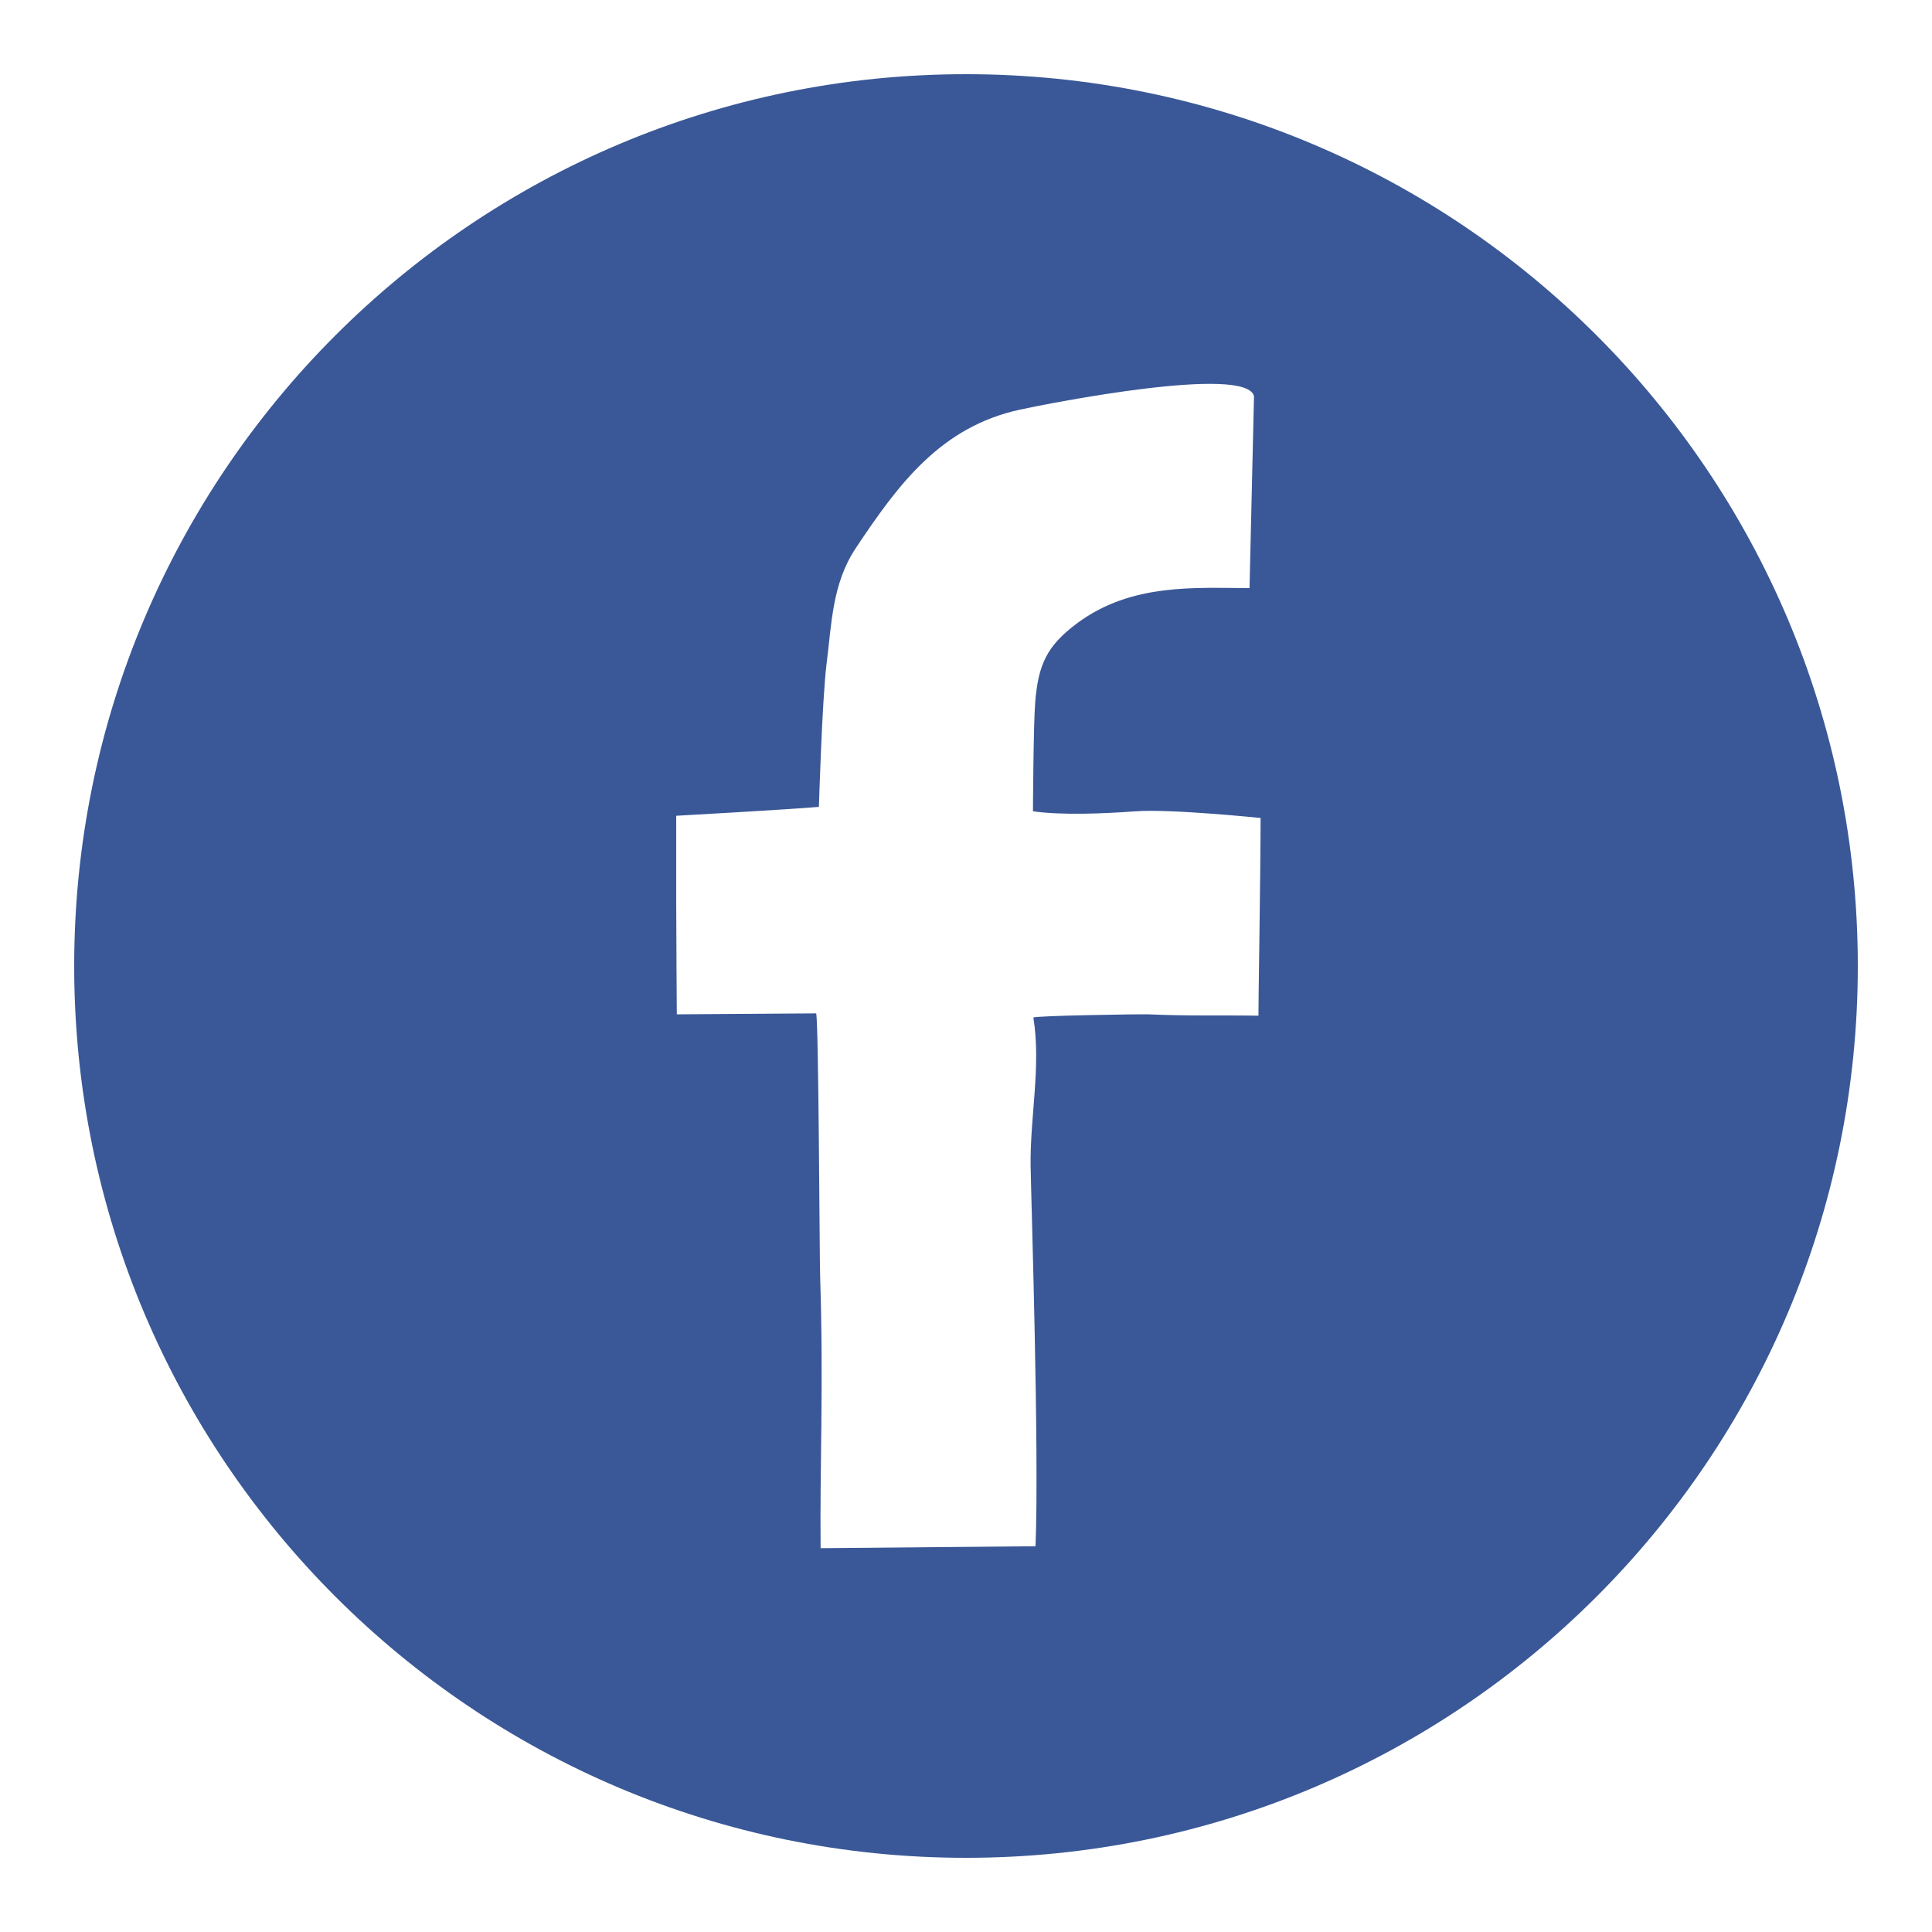
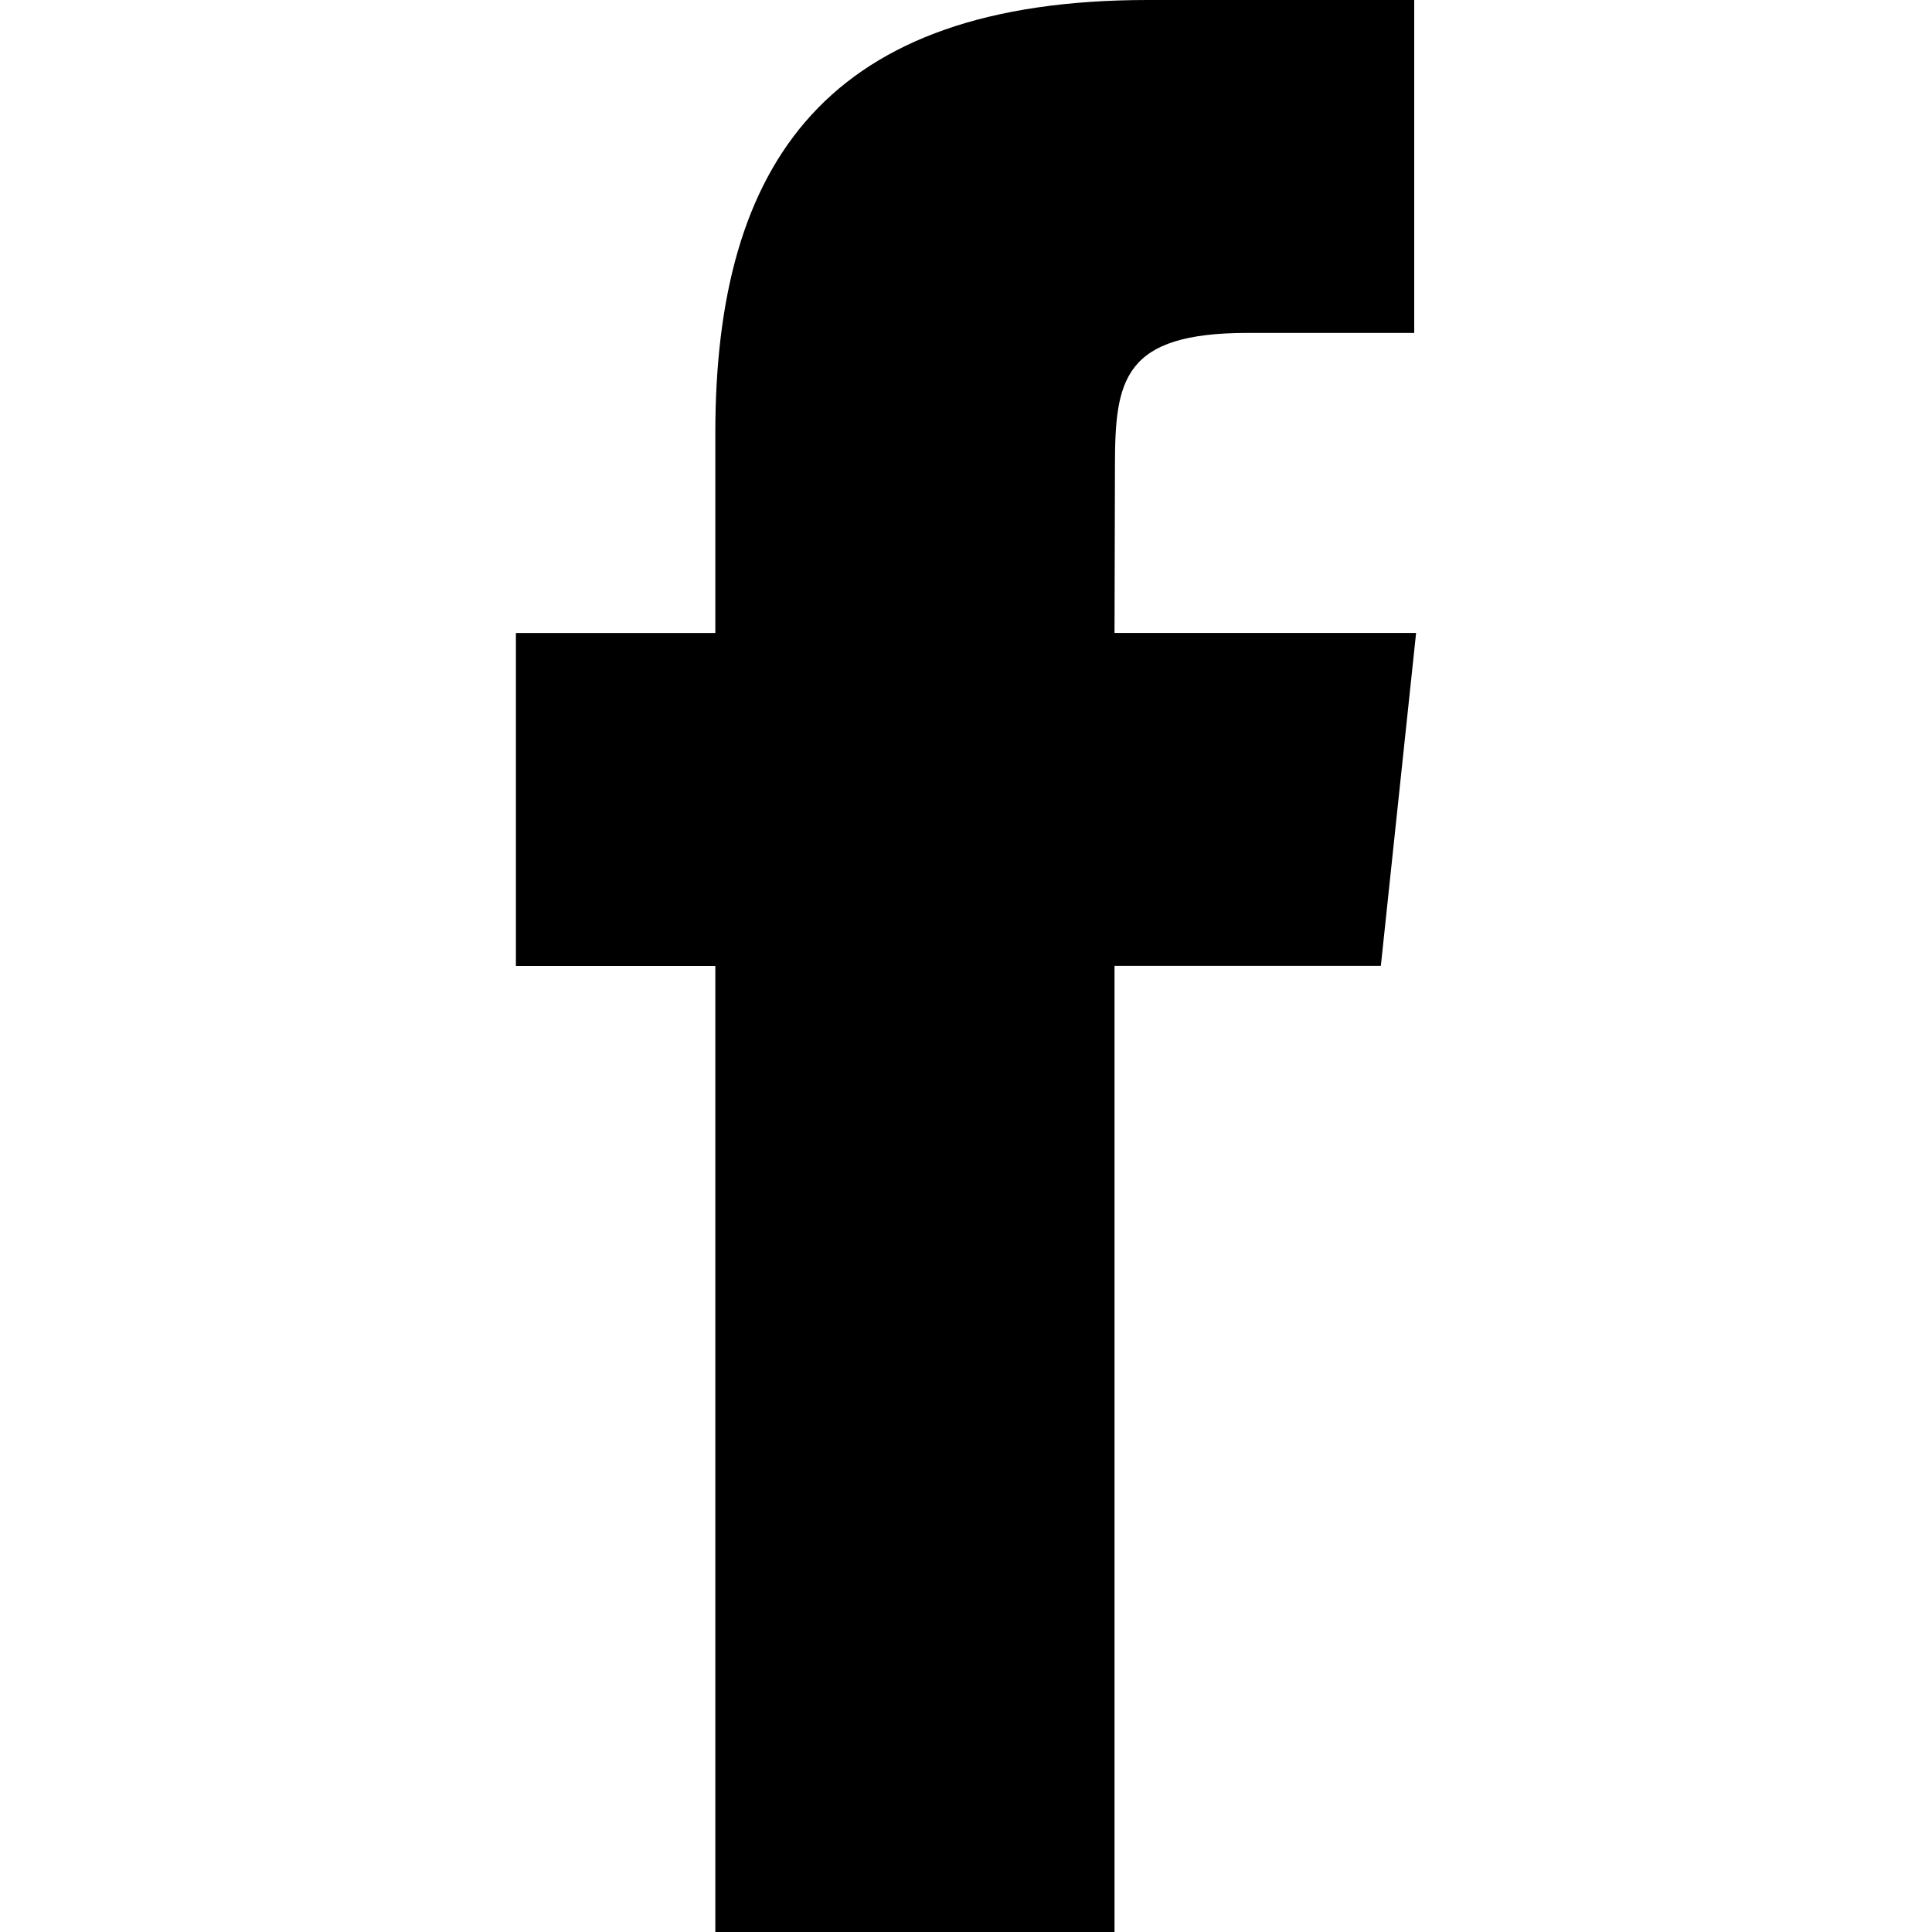
- <svg xmlns="http://www.w3.org/2000/svg" enable-background="new 0 0 100 100" height="100px" id="Layer_1" version="1.1" viewBox="0 0 100 100" width="100px" xml:space="preserve">
-   <path d="M50,3.84C24.506,3.84,3.84,24.506,3.84,50S24.506,96.16,50,96.16S96.16,75.494,96.16,50S75.494,3.84,50,3.84  z M65.137,52.572c-1.854-0.031-3.549,0.023-5.704-0.07c-0.35-0.016-5.963,0.068-5.946,0.17c0.408,2.496-0.178,5.148-0.143,7.672  c0.021,1.471,0.453,14.779,0.254,19.688l-11.123,0.102c-0.046-4.18,0.158-8.479-0.023-13.992  c-0.037-1.133-0.074-13.061-0.206-13.689c0,0-4.916,0.035-7.214,0.049c0,0-0.031-4.402-0.031-5.891c0-1.463,0-2.924,0-4.387  c0,0,5.738-0.318,7.385-0.461c0,0,0.168-5.584,0.396-7.393c0.263-2.066,0.289-4.154,1.502-5.982  c2.223-3.346,4.417-6.295,8.504-7.184c1.546-0.338,11.741-2.342,12.119-0.693l-0.232,9.928c-2.772,0-6.094-0.281-8.923,1.82  c-1.575,1.172-2.01,2.148-2.169,4.076c-0.095,1.121-0.117,5.658-0.117,5.658c1.494,0.213,3.705,0.119,5.311,0  c1.814-0.135,6.471,0.346,6.471,0.346C65.246,45.342,65.126,52.275,65.137,52.572z" fill="#3A5897" />
+ <svg xmlns="http://www.w3.org/2000/svg" enable-background="new 0 0 32 32" version="1.1" viewBox="0 0 32 32" xml:space="preserve">
+   <g id="Flat_copy">
+     <path d="M11.848,32h6.612V15.998h4.411l0.584-5.514H18.46l0.007-2.761c0-1.437,0.137-2.209,2.2-2.209h2.757V0h-4.412   c-5.299,0-7.164,2.675-7.164,7.174v3.311H8.545v5.515h3.303V32z" />
+   </g>
</svg>
